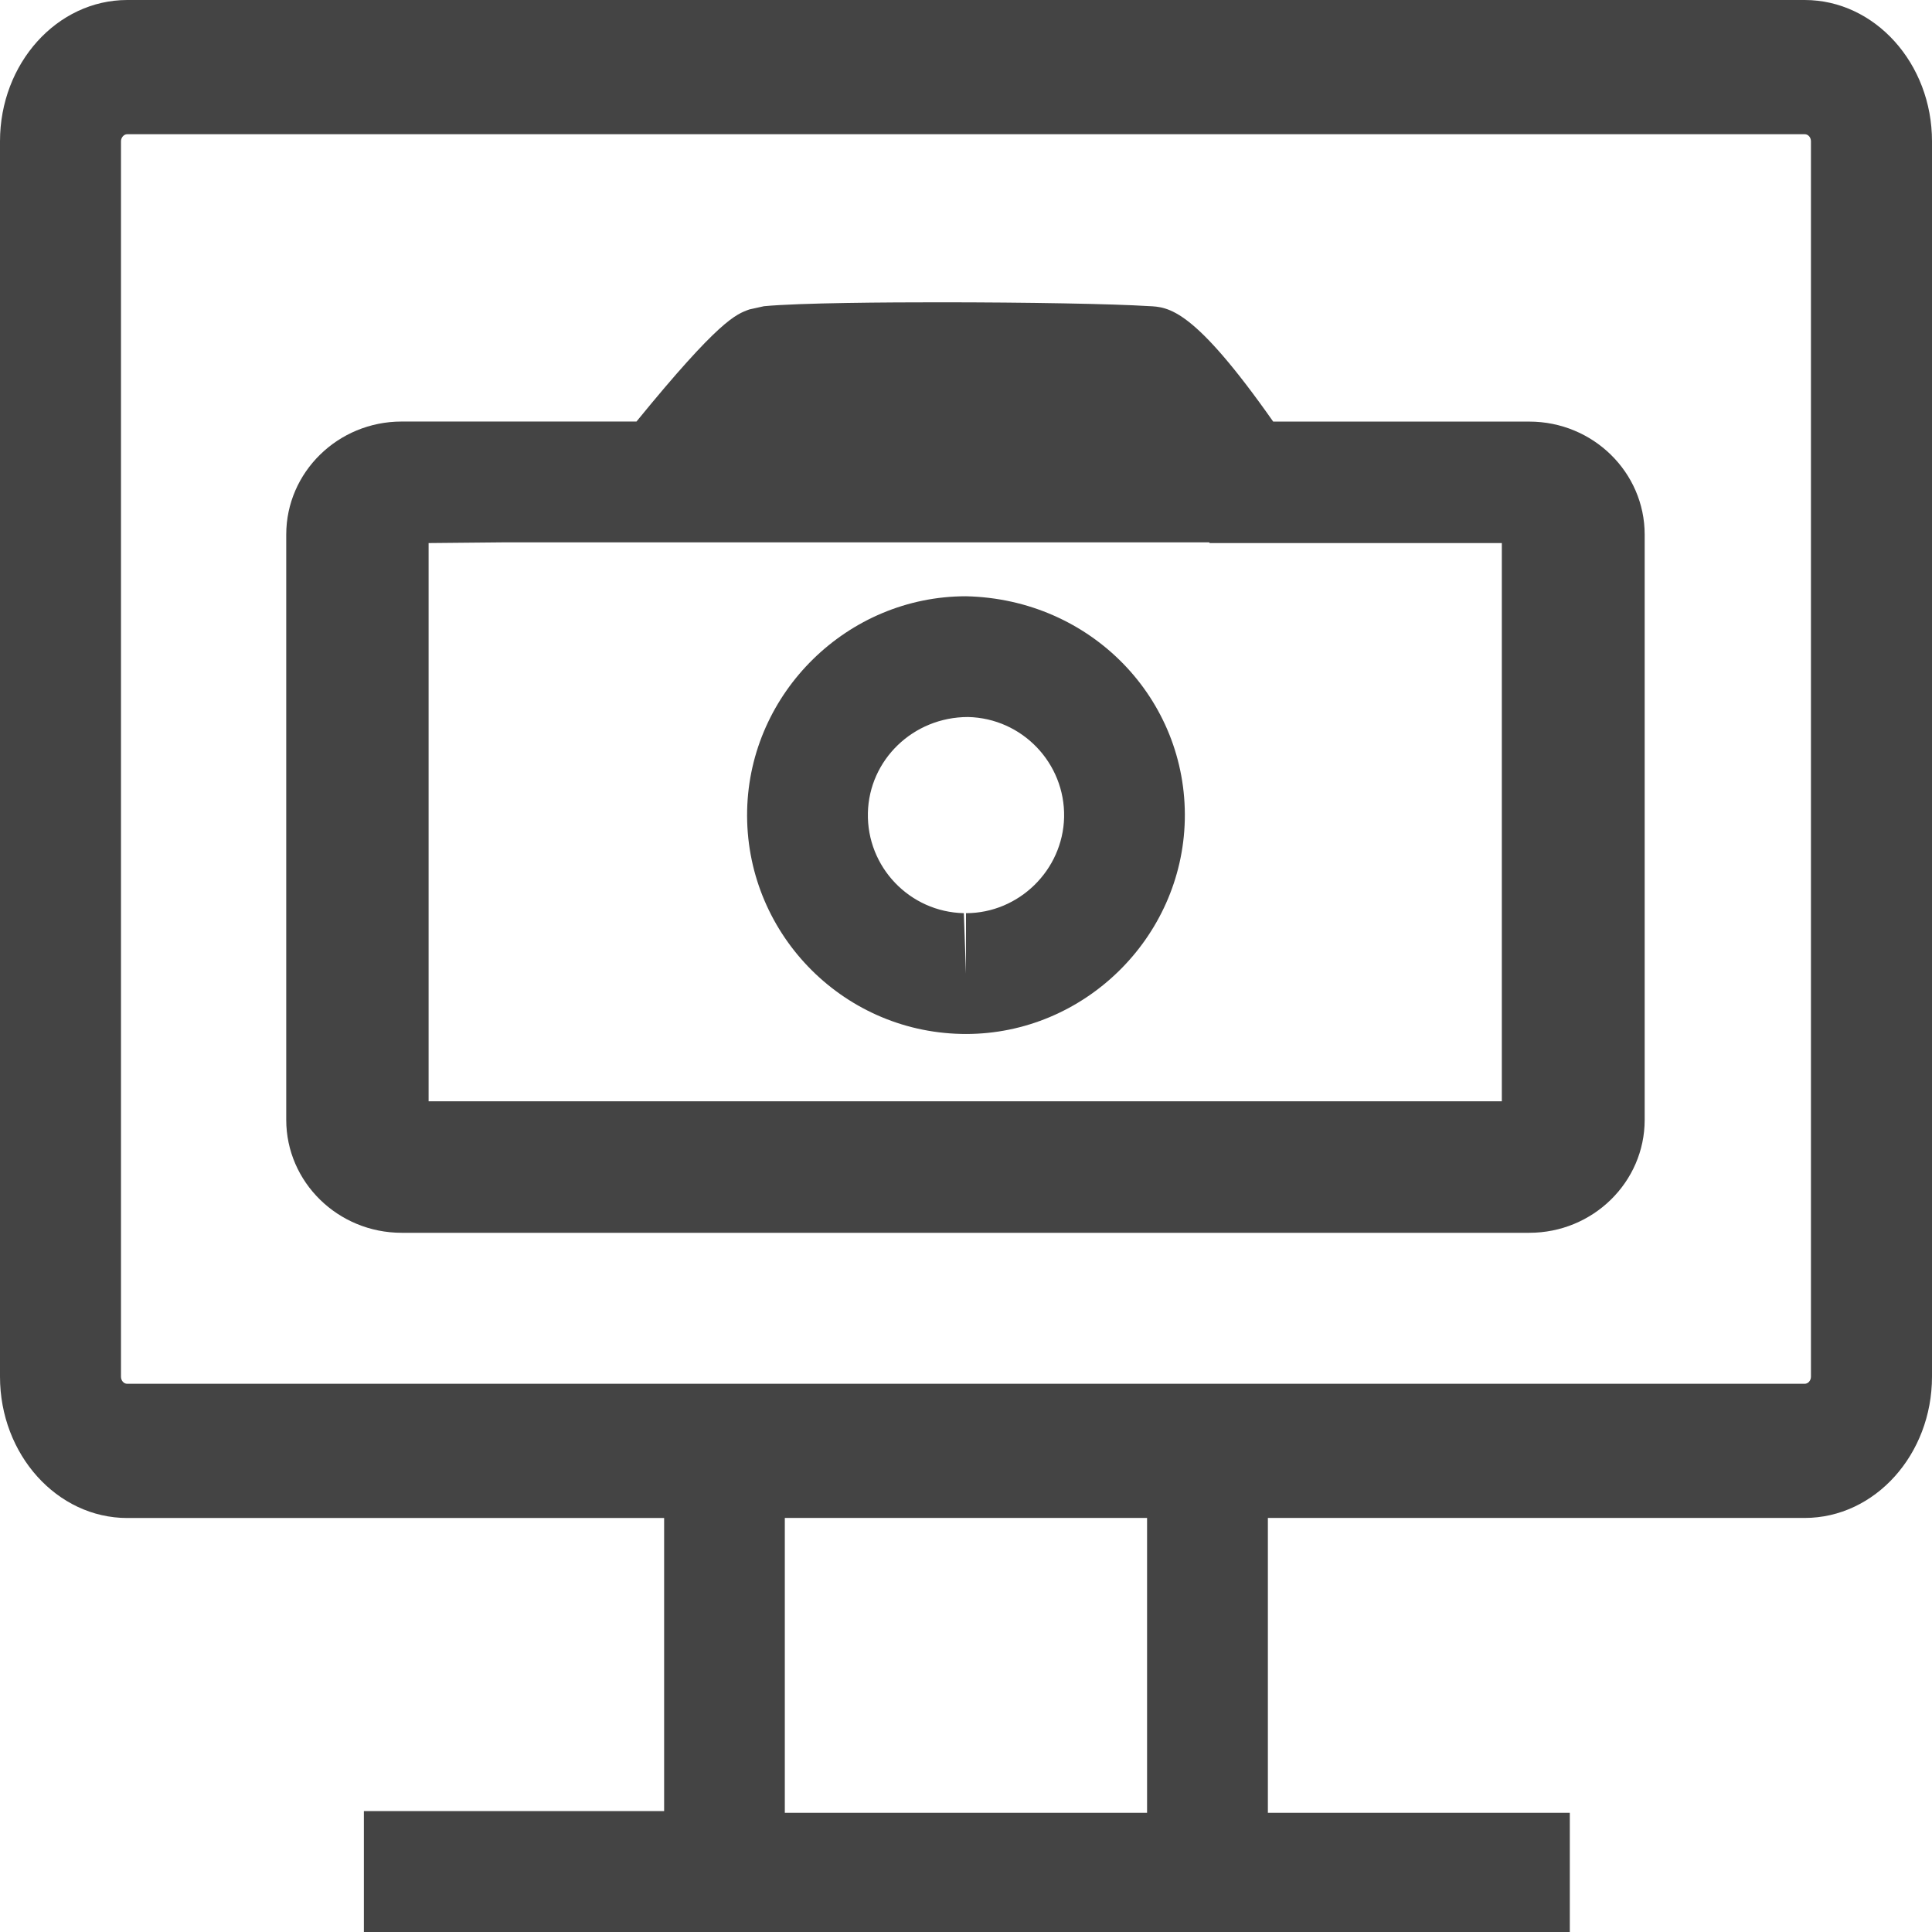
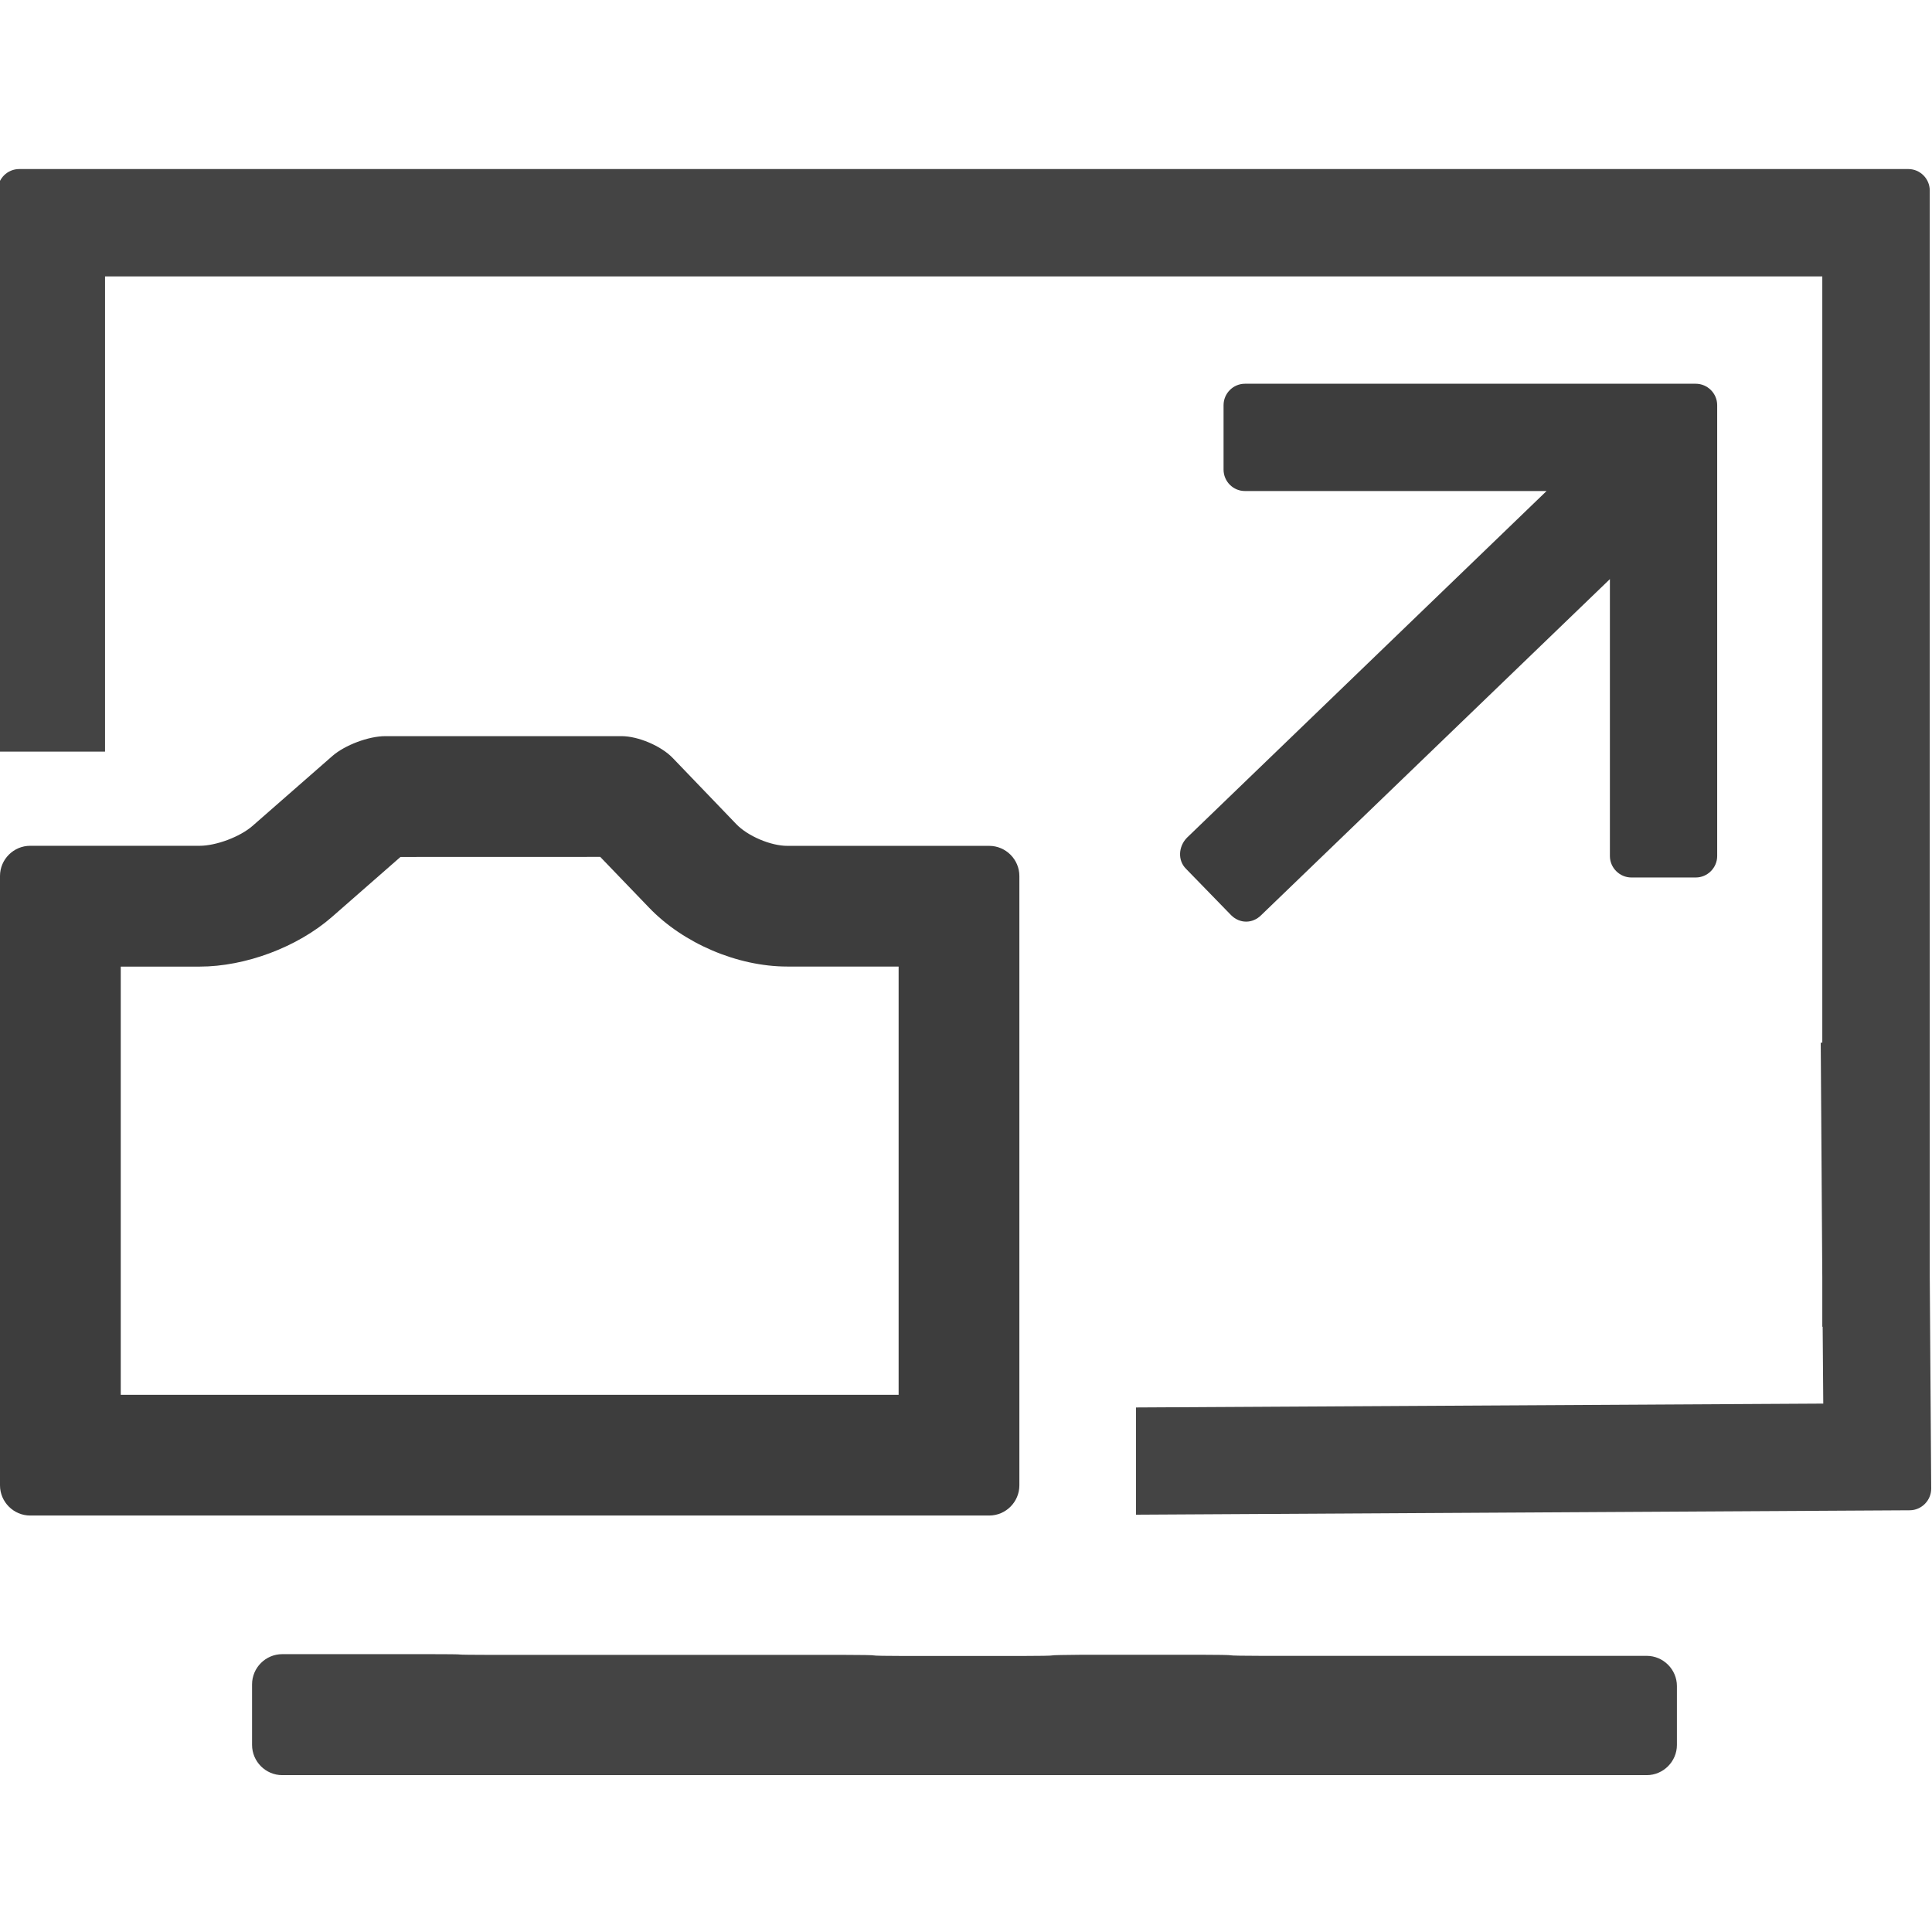
- <svg xmlns="http://www.w3.org/2000/svg" version="1.1" id="图层_1" x="0px" y="0px" width="32px" height="32px" viewBox="0 0 32 32" style="enable-background:new 0 0 32 32;" xml:space="preserve">
-   <path style="fill:#444444;" d="M29.891,0H2.108C0.945,0,0,1.05,0,2.34v20.462c0,1.291,0.946,2.341,2.108,2.341H11v4.854H6.027V32  h19.974v-1.975H21v-4.883h8.891c1.164,0,2.109-1.051,2.109-2.341V2.34C32,1.05,31.053,0,29.891,0L29.891,0z M18.999,30.025h-6  v-4.883h6V30.025z M29.995,22.803c0,0.063-0.047,0.117-0.104,0.117H2.108c-0.059,0-0.104-0.053-0.104-0.117V2.34  c0-0.062,0.047-0.117,0.104-0.117h27.783c0.059,0,0.104,0.053,0.104,0.117V22.803z" />
+ <svg xmlns="http://www.w3.org/2000/svg" version="1.1" id="图层_1" x="0px" y="0px" width="32px" height="32px" viewBox="0 0 32 32" enable-background="new 0 0 32 32" xml:space="preserve">
  <g>
-     <path style="fill:#444444;" d="M15.921,17.125L16,17.126c1.955,0,3.58-1.59,3.624-3.546c0.043-1.998-1.548-3.659-3.625-3.704   c-1.956,0-3.582,1.591-3.624,3.546C12.332,15.42,13.922,17.082,15.921,17.125z M16.034,11.876L16.034,11.876   c0.896,0.02,1.609,0.764,1.591,1.659c-0.02,0.877-0.749,1.59-1.625,1.59v1l-0.036-1c-0.896-0.02-1.609-0.764-1.589-1.66   C14.394,12.589,15.122,11.876,16.034,11.876z" />
-     <path style="fill:#444444;" d="M25.33,6.983h-4.242c-1.318-1.875-1.729-1.9-2.068-1.913c-0.58-0.037-2.004-0.063-3.465-0.063   c-0.827,0-2.304,0.008-2.902,0.065l-0.24,0.053c-0.225,0.08-0.501,0.178-1.871,1.857H6.652c-1.054,0-1.911,0.839-1.911,1.872v9.694   c0,1.032,0.857,1.871,1.911,1.871H25.33c1.054,0,1.911-0.839,1.911-1.871V8.854C27.241,7.822,26.384,6.983,25.33,6.983z    M20.027,8.983c0.003,0.003,0.008,0.009,0.01,0.012h4.838v9.246H7.099V8.995l1.257-0.012H20.027z" />
+     <path fill="#444444" d="M17.428,27.419c0,0.005-0.225,0.009-0.5,0.009h-0.477c-0.275,0-0.611,0-0.746,0c-0.135,0-0.467,0-0.739,0   c-0.271,0-0.493-0.004-0.493-0.009s-0.225-0.009-0.5-0.009H8.117c-0.275,0-0.5-0.003-0.5-0.006c0-0.004-0.225-0.006-0.5-0.006   H4.675c-0.275,0-0.5,0.225-0.5,0.5v1.004c0,0.274,0.225,0.5,0.5,0.5H14.96c0.275,0,0.61,0,0.745,0c0.135,0,0.47,0,0.746,0h10.824   c0.274,0,0.5-0.226,0.5-0.5v-0.976c0-0.274-0.226-0.5-0.5-0.5h-6.39c-0.274,0-0.5-0.004-0.5-0.009s-0.225-0.009-0.5-0.009h-1.958   C17.652,27.41,17.428,27.414,17.428,27.419z" />
  </g>
+   <path fill="#3D3D3D" d="M19.645,14.391l0.746,0.767c0.143,0.143,0.355,0.143,0.498,0l5.776-5.566v4.586  c0,0.195,0.161,0.356,0.356,0.356h1.066c0.195,0,0.355-0.161,0.355-0.356V6.711c0-0.195-0.16-0.355-0.355-0.355H20.62  c-0.195,0-0.354,0.16-0.354,0.355v1.067c0,0.196,0.159,0.355,0.354,0.355h4.996l-5.956,5.742  C19.52,14.017,19.501,14.249,19.645,14.391z" />
+   <g>
+     <path fill="#3D3D3D" d="M9.942,14.193l0.807,0.839c0.568,0.594,1.468,0.977,2.29,0.977h1.845v7.093H2V16.01h1.306   c0.76,0,1.622-0.323,2.194-0.824l1.133-0.992L9.942,14.193 M10.295,12.193H6.381c-0.275,0-0.669,0.148-0.876,0.329L4.182,13.68   c-0.207,0.181-0.602,0.329-0.876,0.329H0.5c-0.275,0-0.5,0.225-0.5,0.5v10.093c0,0.274,0.225,0.5,0.5,0.5h15.884   c0.276,0,0.5-0.226,0.5-0.5V14.51c0-0.275-0.225-0.5-0.5-0.5H13.04c-0.275,0-0.656-0.162-0.846-0.361l-1.052-1.095   C10.951,12.355,10.57,12.193,10.295,12.193L10.295,12.193z" />
+   </g>
+   <path fill="#444444" d="M31.963,21.152V3.156c0-0.196-0.16-0.356-0.355-0.356H0.318c-0.196,0-0.356,0.16-0.356,0.356v9.293H1.74  V4.578h28.443V17.27h-0.026l0.002,0.275l0.024,3.616v0.673v0.141h0.006l0.01,1.273l-11.383,0.064v1.776l12.817-0.073  c0.195-0.002,0.354-0.164,0.354-0.359L31.963,21.152z" />
</svg>
